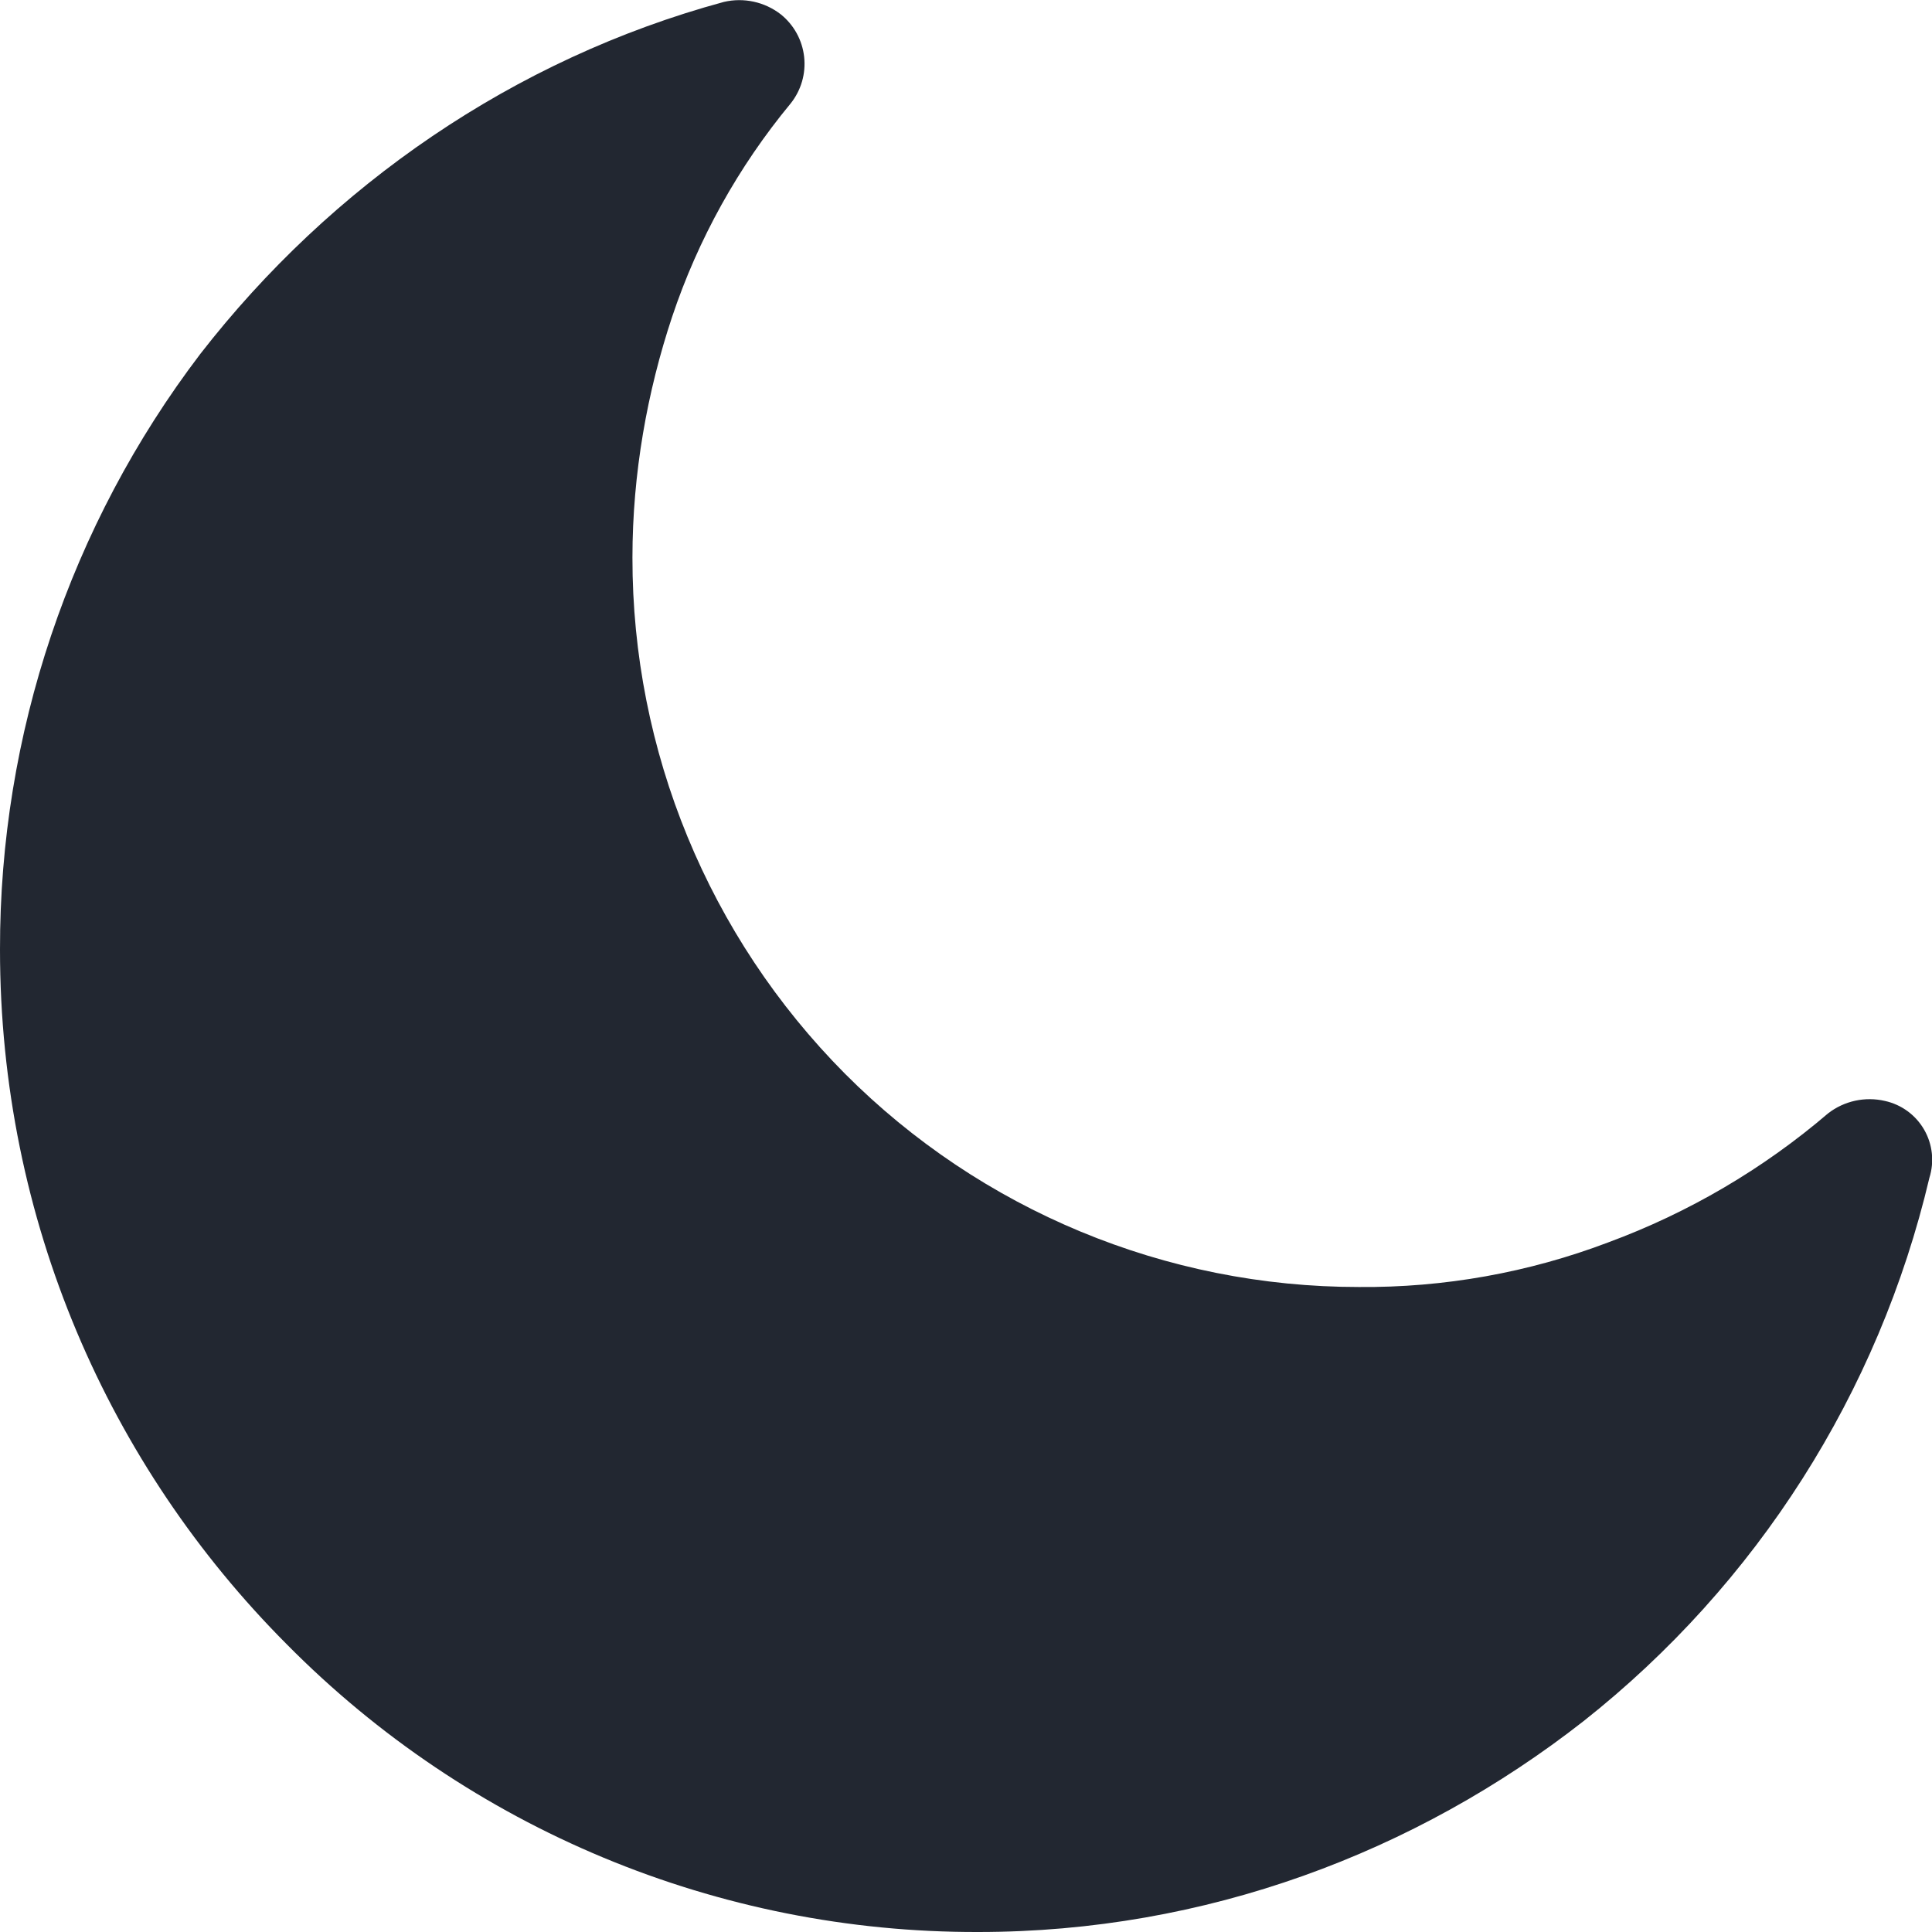
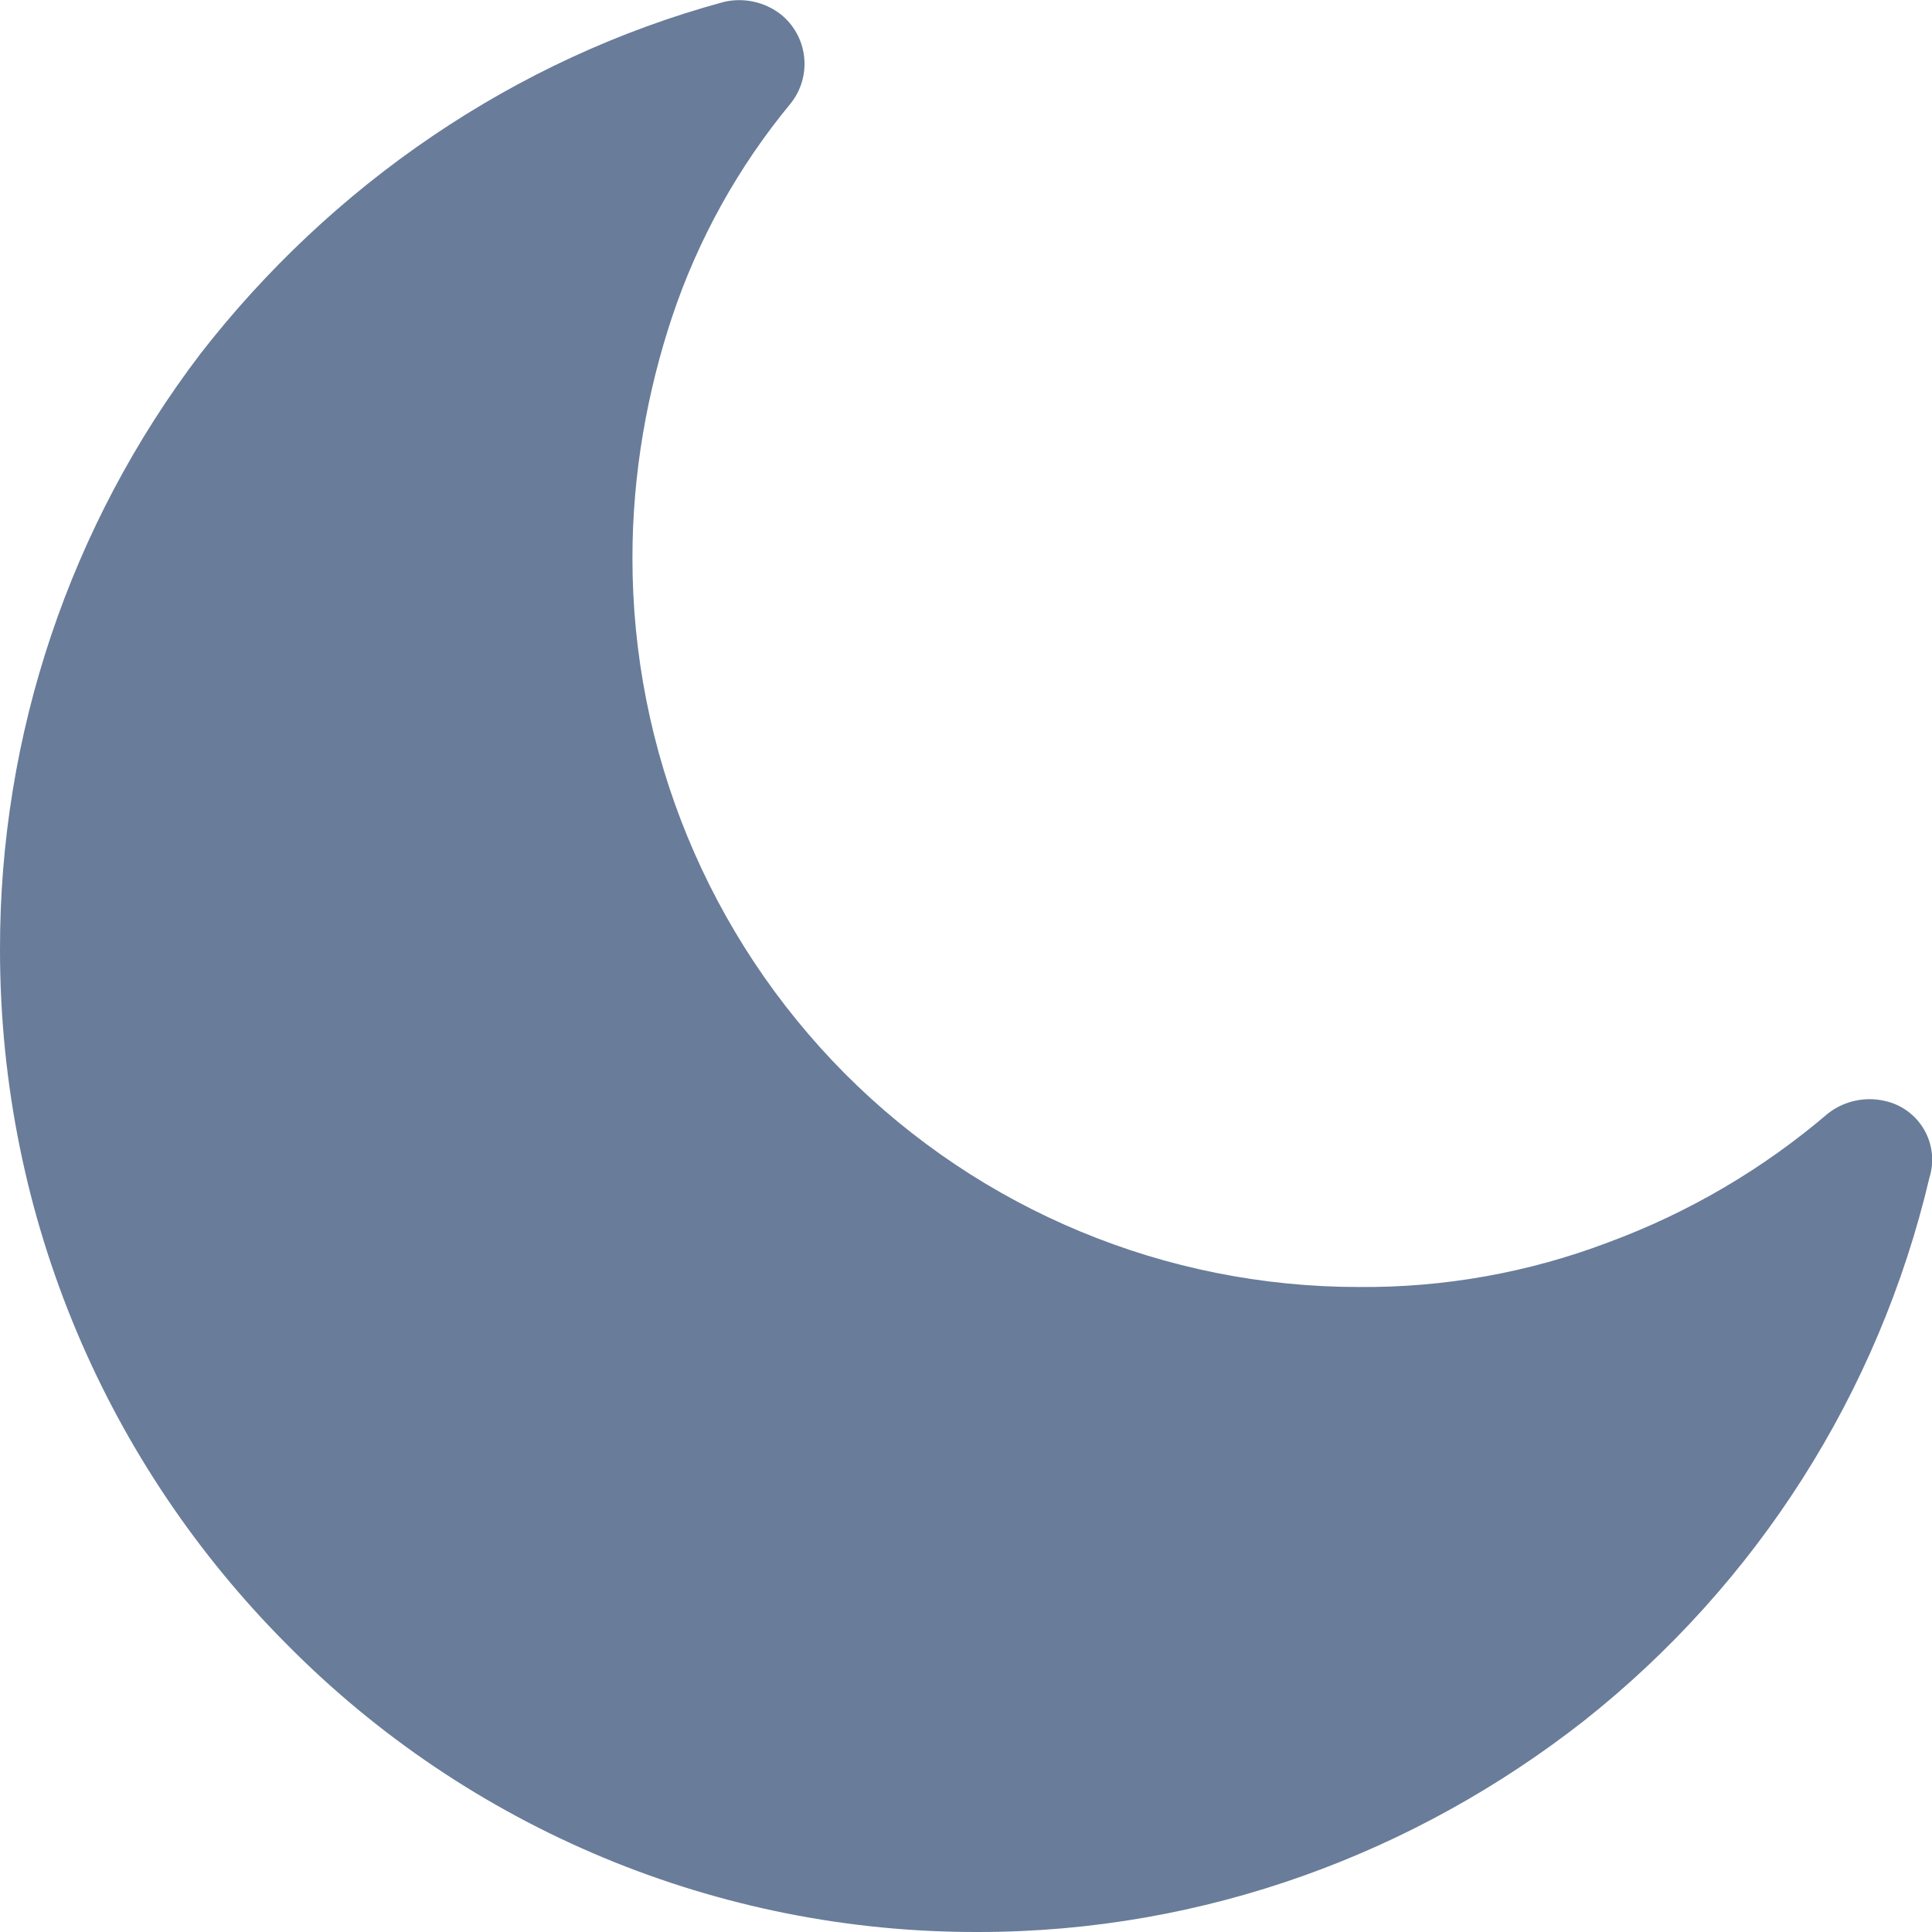
<svg xmlns="http://www.w3.org/2000/svg" width="20" height="20">
-   <path d="M19.513 11.397a.701.701 0 00-.588.128 7.496 7.496 0 01-2.276 1.336 7.101 7.101 0 01-2.583.462 7.505 7.505 0 01-5.32-2.209 7.568 7.568 0 01-2.199-5.342c0-.873.154-1.72.41-2.49a6.904 6.904 0 011.227-2.21.657.657 0 00-.102-.924.701.701 0 00-.589-.128C5.32.61 3.427 1.92 2.072 3.666A10.158 10.158 0 000 9.83c0 2.8 1.125 5.342 2.967 7.19a10.025 10.025 0 007.16 2.98c2.353 0 4.527-.822 6.266-2.183a10.13 10.13 0 003.58-5.624.623.623 0 00-.46-.796z" fill="#222731" fill-rule="nonzero" />
+   <path d="M19.513 11.397a.701.701 0 00-.588.128 7.496 7.496 0 01-2.276 1.336 7.101 7.101 0 01-2.583.462 7.505 7.505 0 01-5.32-2.209 7.568 7.568 0 01-2.199-5.342c0-.873.154-1.72.41-2.49a6.904 6.904 0 011.227-2.21.657.657 0 00-.102-.924.701.701 0 00-.589-.128C5.32.61 3.427 1.92 2.072 3.666A10.158 10.158 0 000 9.83c0 2.8 1.125 5.342 2.967 7.19a10.025 10.025 0 007.16 2.98c2.353 0 4.527-.822 6.266-2.183a10.13 10.13 0 003.58-5.624.623.623 0 00-.46-.796z" fill="#697C9A" fill-rule="nonzero" />
</svg>
